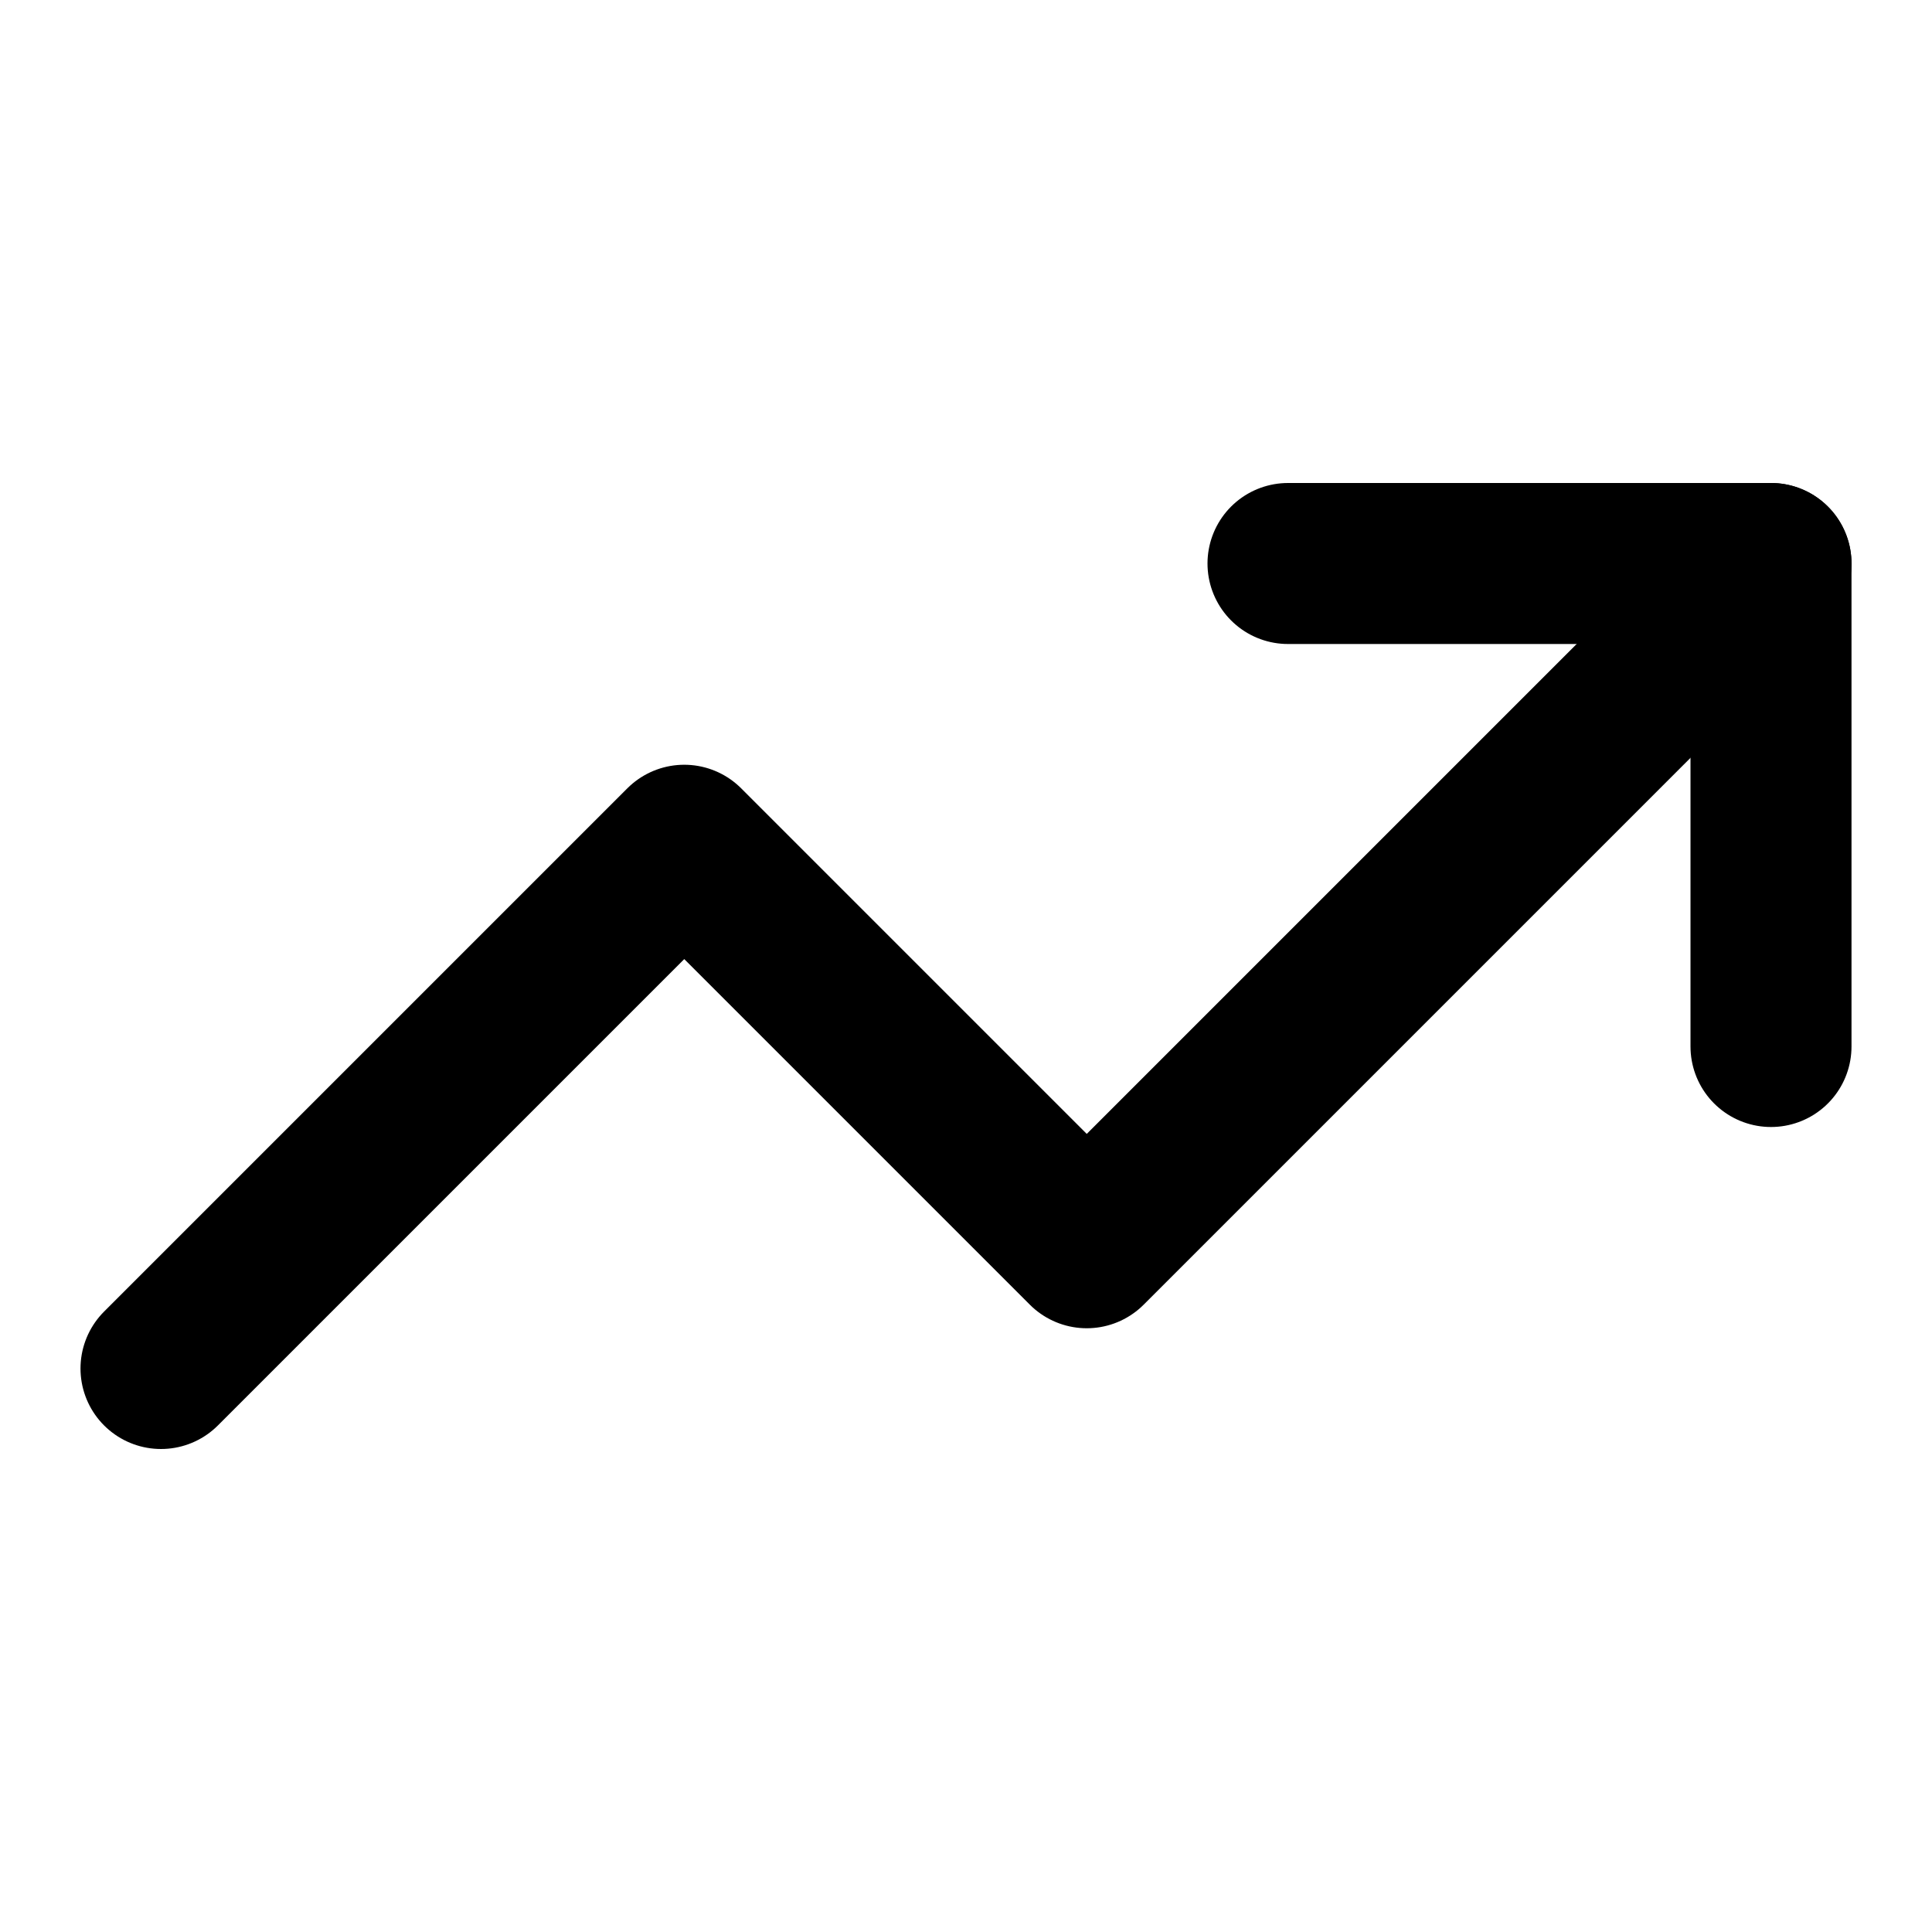
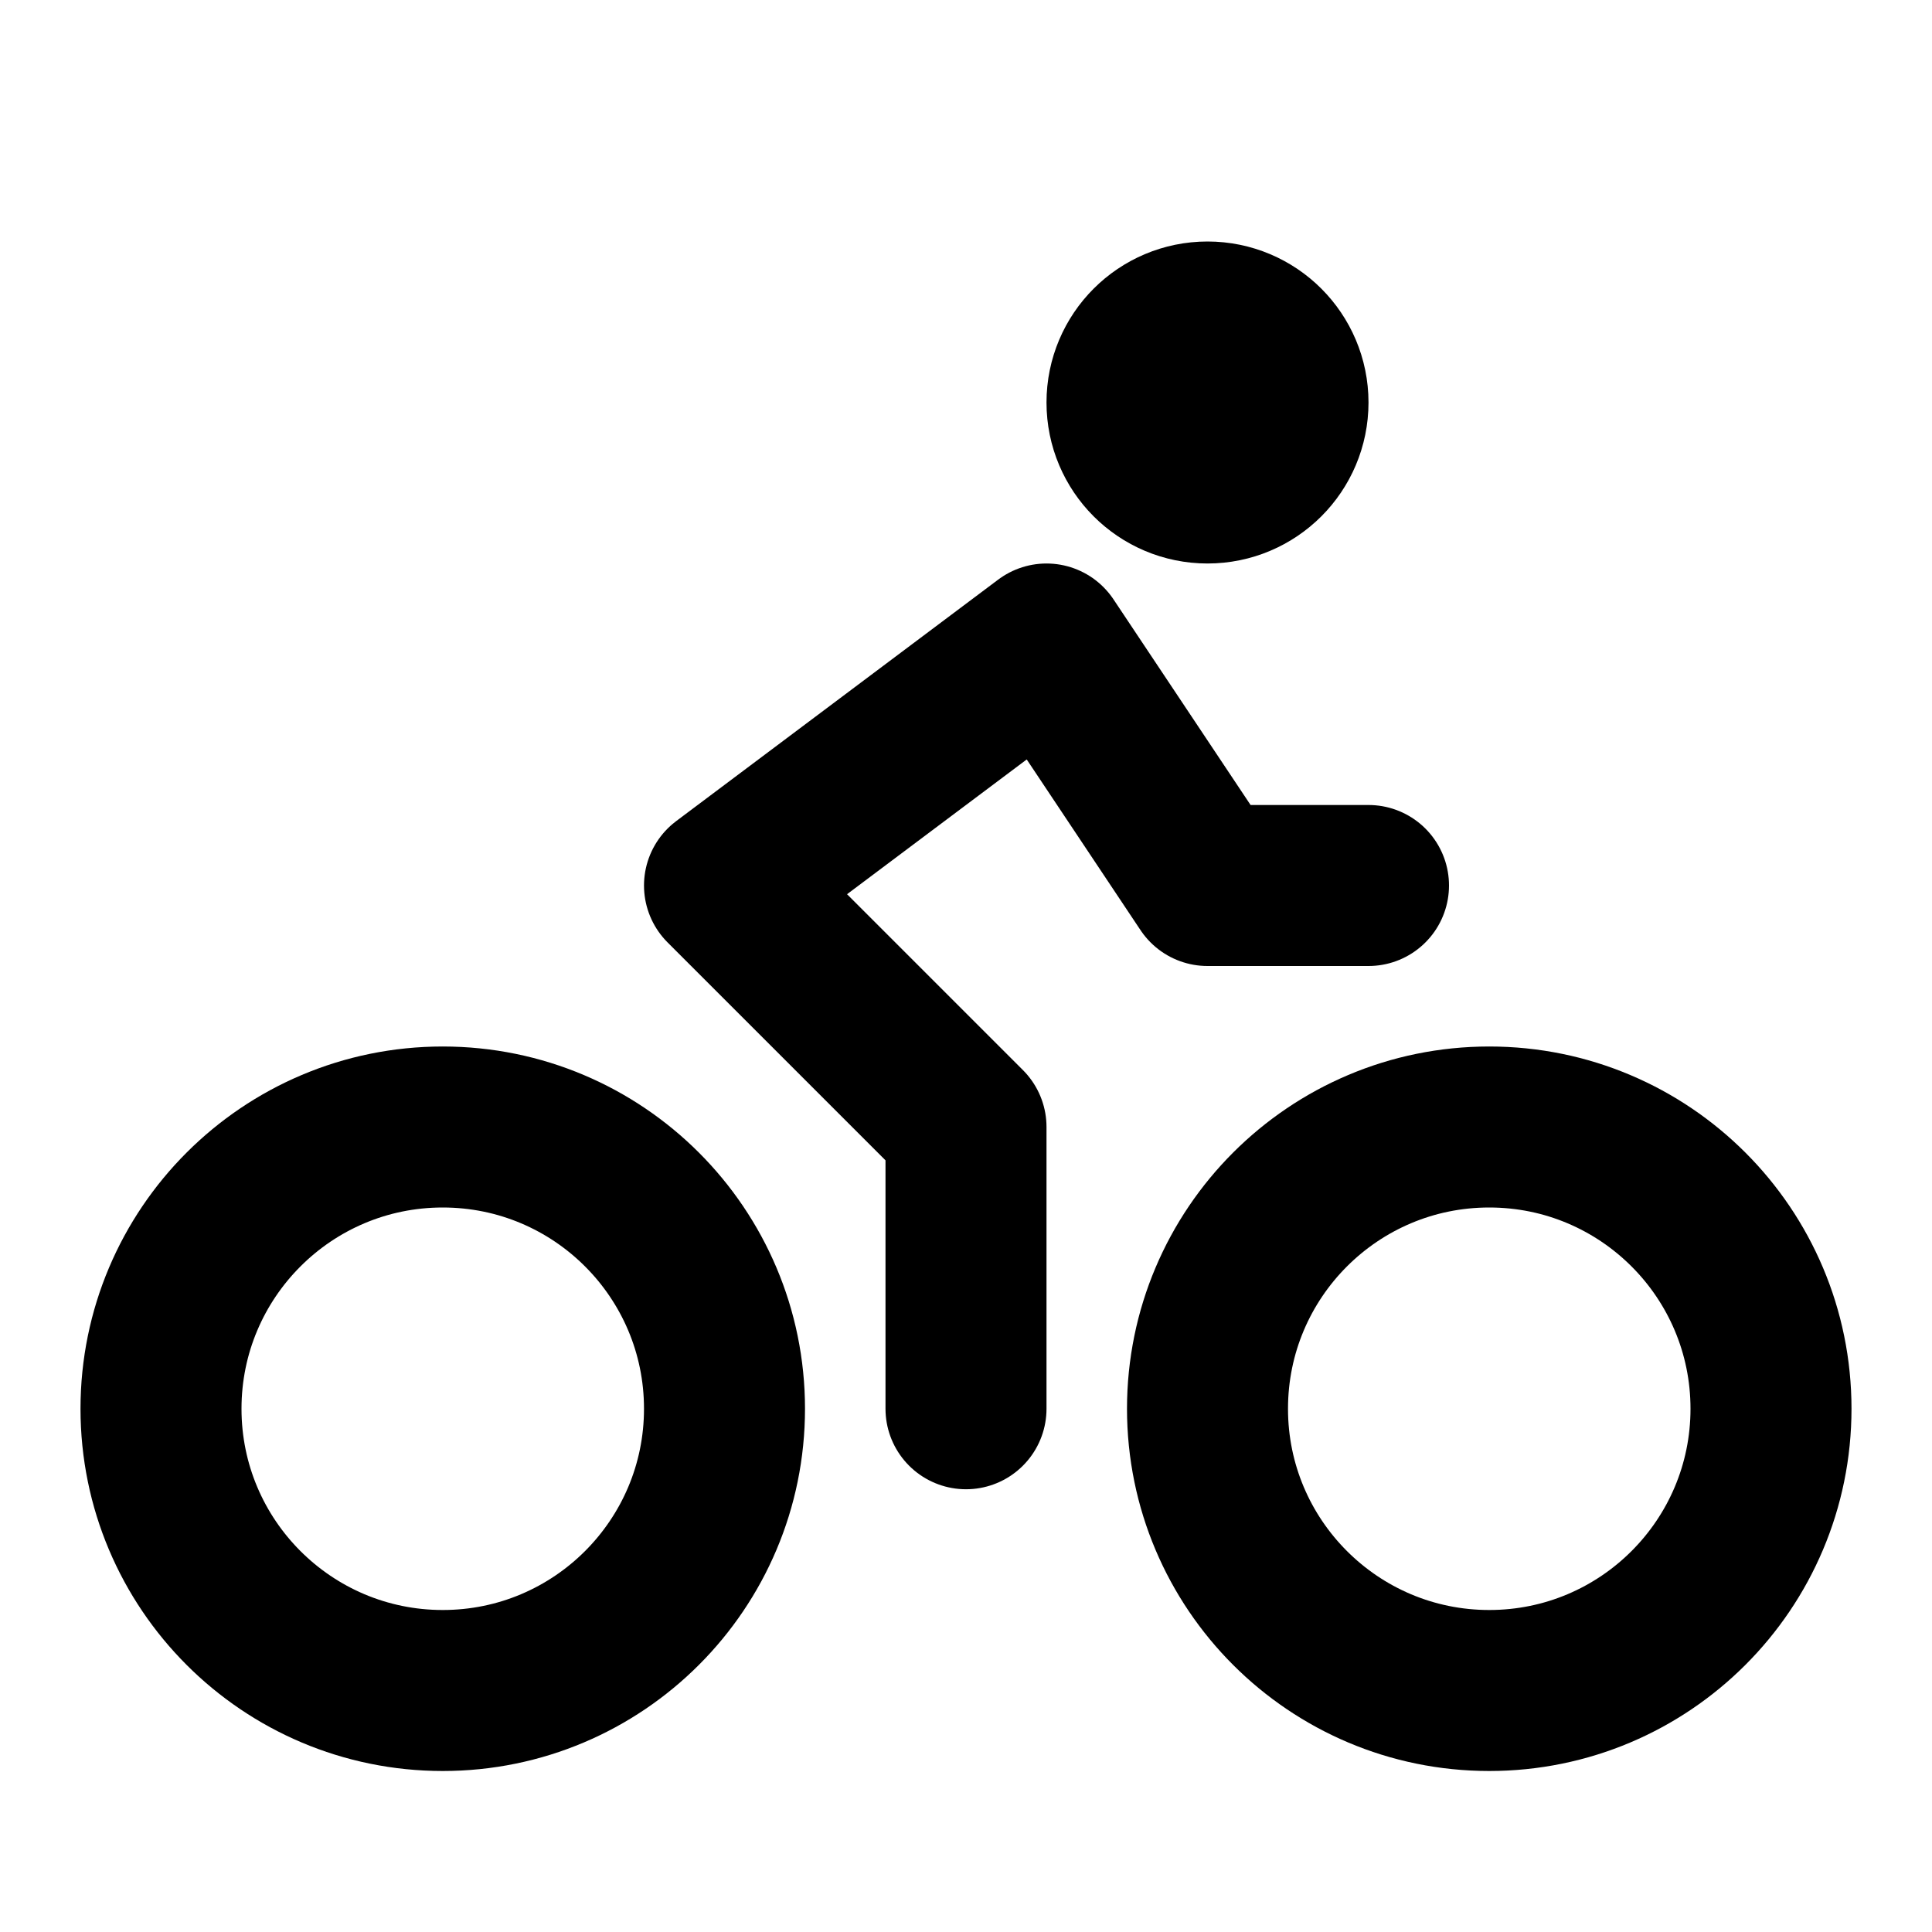
- <svg xmlns="http://www.w3.org/2000/svg" class="lucide lucide-trending-up" width="24" height="24" viewBox="0 0 24 24" fill="none" stroke="currentColor" stroke-width="2" stroke-linecap="round" stroke-linejoin="round">
-   <path d="M16 7h6v6" />
-   <path d="m22 7-8.5 8.5-5-5L2 17" />
+ <svg xmlns="http://www.w3.org/2000/svg" class="lucide lucide-bike" width="24" height="24" viewBox="0 0 24 24" fill="none" stroke="currentColor" stroke-width="2" stroke-linecap="round" stroke-linejoin="round">
+   <circle cx="18.5" cy="17.5" r="3.5" />
+   <circle cx="5.5" cy="17.5" r="3.5" />
+   <circle cx="15" cy="5" r="1" />
+   <path d="M12 17.5V14l-3-3 4-3 2 3h2" />
</svg>
